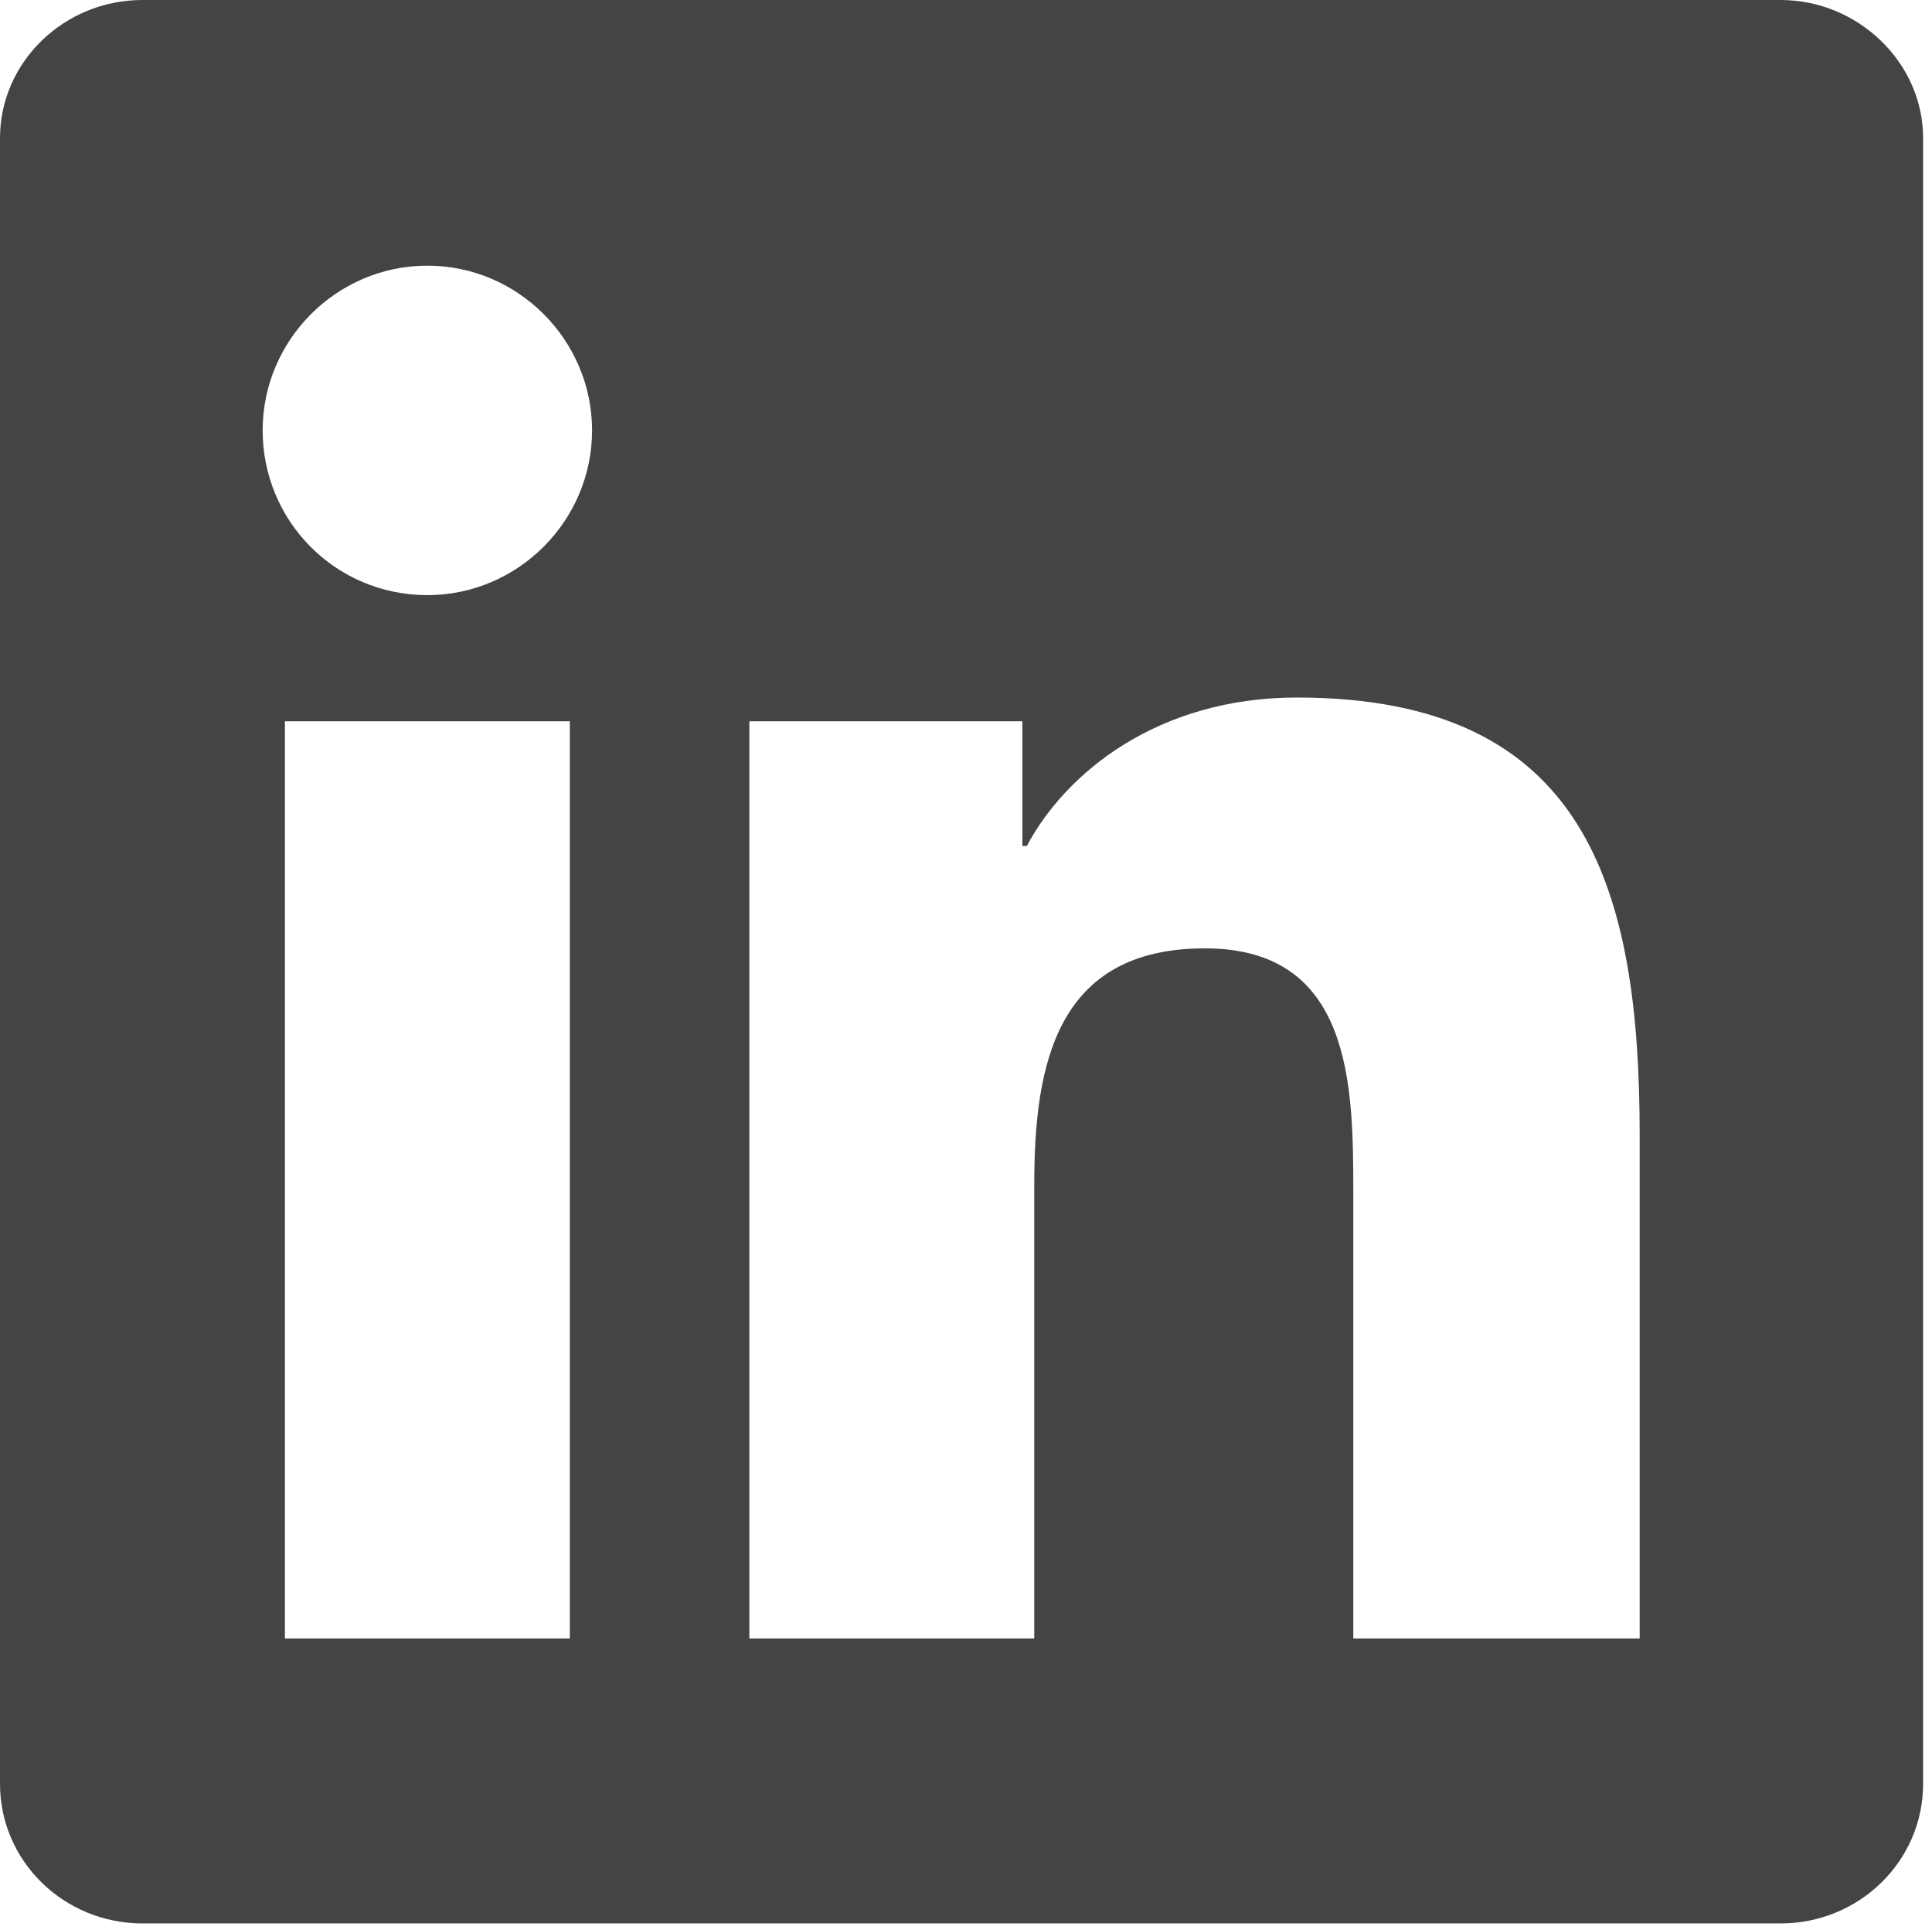
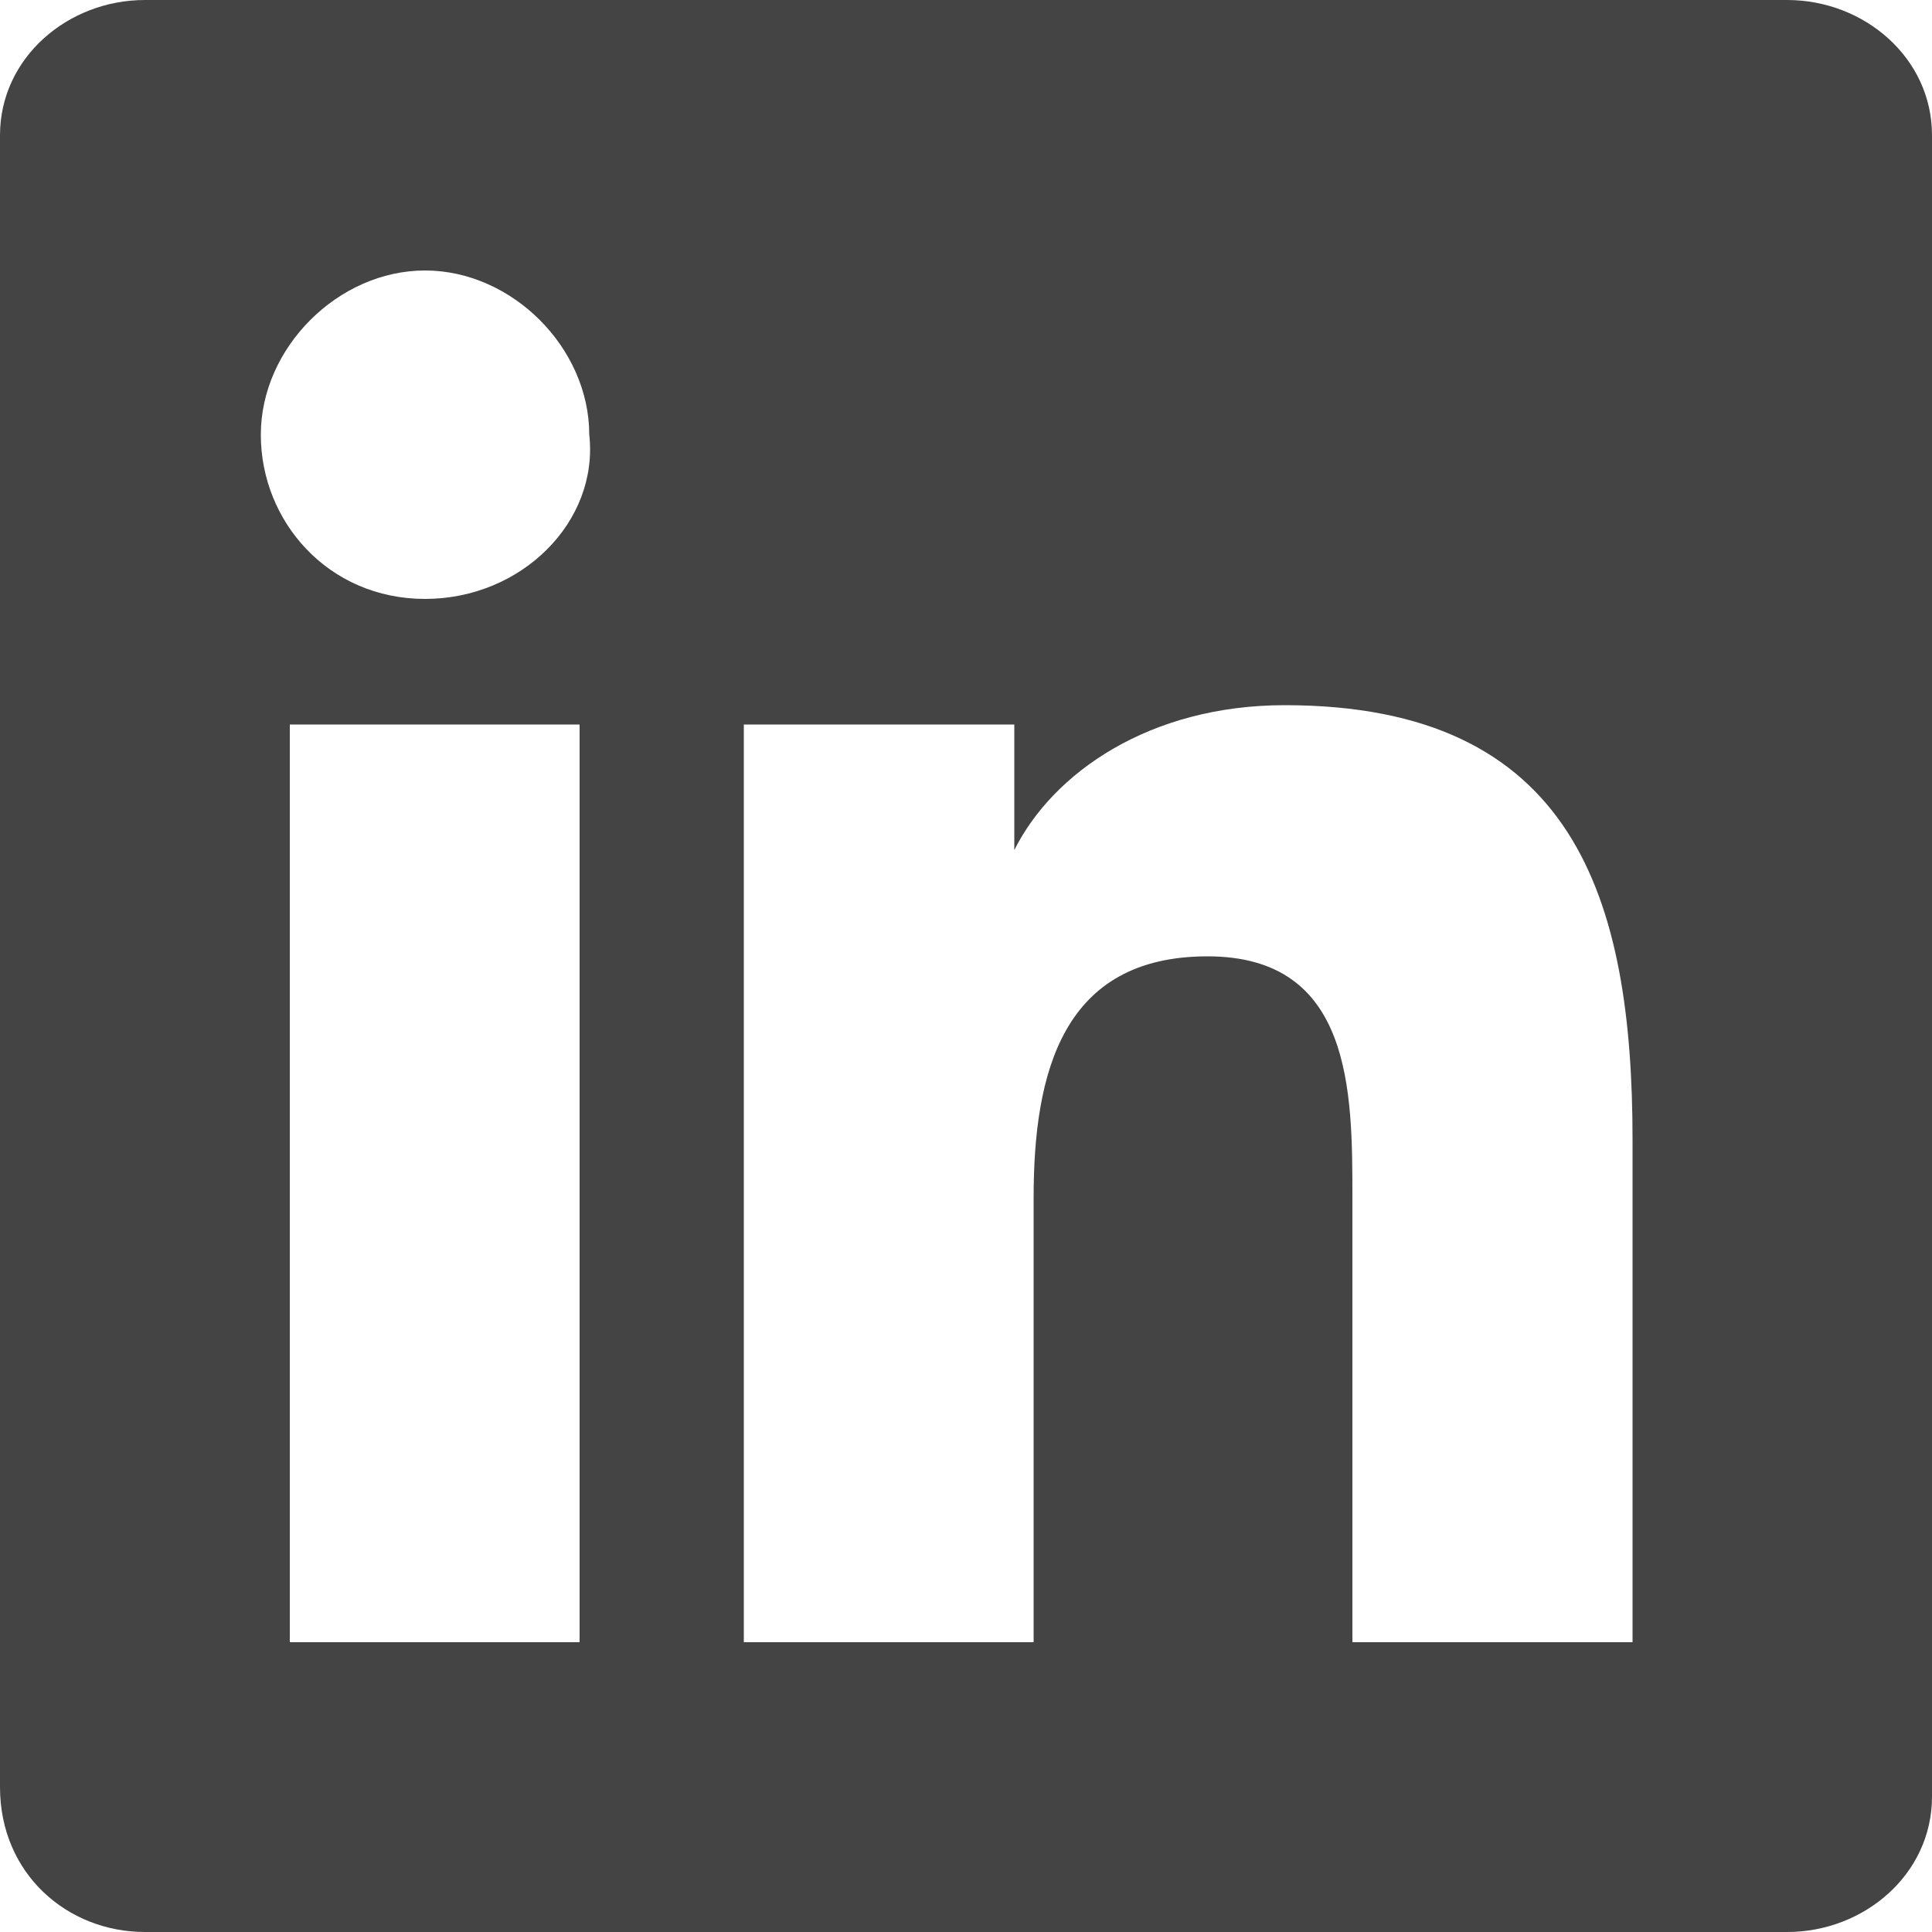
- <svg xmlns="http://www.w3.org/2000/svg" version="1.1" id="Layer_1" x="0px" y="0px" width="130.2px" height="130px" viewBox="-801.2 836 130.2 130" style="enable-background:new -801.2 836 130.2 130;" xml:space="preserve">
+ <svg xmlns="http://www.w3.org/2000/svg" version="1.1" id="Layer_1" x="0px" y="0px" width="20px" height="20px" viewBox="0 0 20 20" style="enable-background:new 0 0 20 20;" xml:space="preserve">
  <style type="text/css">
	.st0{fill:#444444;}
</style>
-   <path class="st0" d="M-681.2,836h-110.4c-5.3,0-9.6,4.2-9.6,9.3v110.9c0,5.2,4.3,9.4,9.6,9.4h110.4c5.3,0,9.6-4.2,9.6-9.4V845.3  C-671.6,840.2-676,836-681.2,836z M-762.8,946.4H-782v-61.8h19.2V946.4z M-772.4,876.1c-6.2,0-11.1-5-11.1-11.1  c0-6.1,5-11.1,11.1-11.1c6.1,0,11.1,5,11.1,11.1C-761.3,871.1-766.3,876.1-772.4,876.1z M-690.8,946.4H-710v-30.1  c0-7.2-0.1-16.4-10-16.4c-10,0-11.5,7.8-11.5,15.9v30.6h-19.2v-61.8h18.4v8.4h0.3c2.6-4.9,8.8-10,18.2-10  c19.5,0,23.1,12.8,23.1,29.5V946.4z" />
+   <path class="st0" d="M18.5,0h-17C0.7,0,0,0.6,0,1.4v17.1C0,19.4,0.7,20,1.5,20h17c0.8,0,1.5-0.6,1.5-1.4V1.4C20,0.6,19.3,0,18.5,0z   M5.9,17H3V7.5h3V17z M4.4,6.2c-1,0-1.7-0.8-1.7-1.7c0-0.9,0.8-1.7,1.7-1.7c0.9,0,1.7,0.8,1.7,1.7C6.2,5.4,5.4,6.2,4.4,6.2z M17,17  h-3v-4.6c0-1.1,0-2.5-1.5-2.5c-1.5,0-1.8,1.2-1.8,2.5V17h-3V7.5h2.8v1.3h0c0.4-0.8,1.4-1.5,2.8-1.5c3,0,3.6,2,3.6,4.5V17z" />
</svg>
